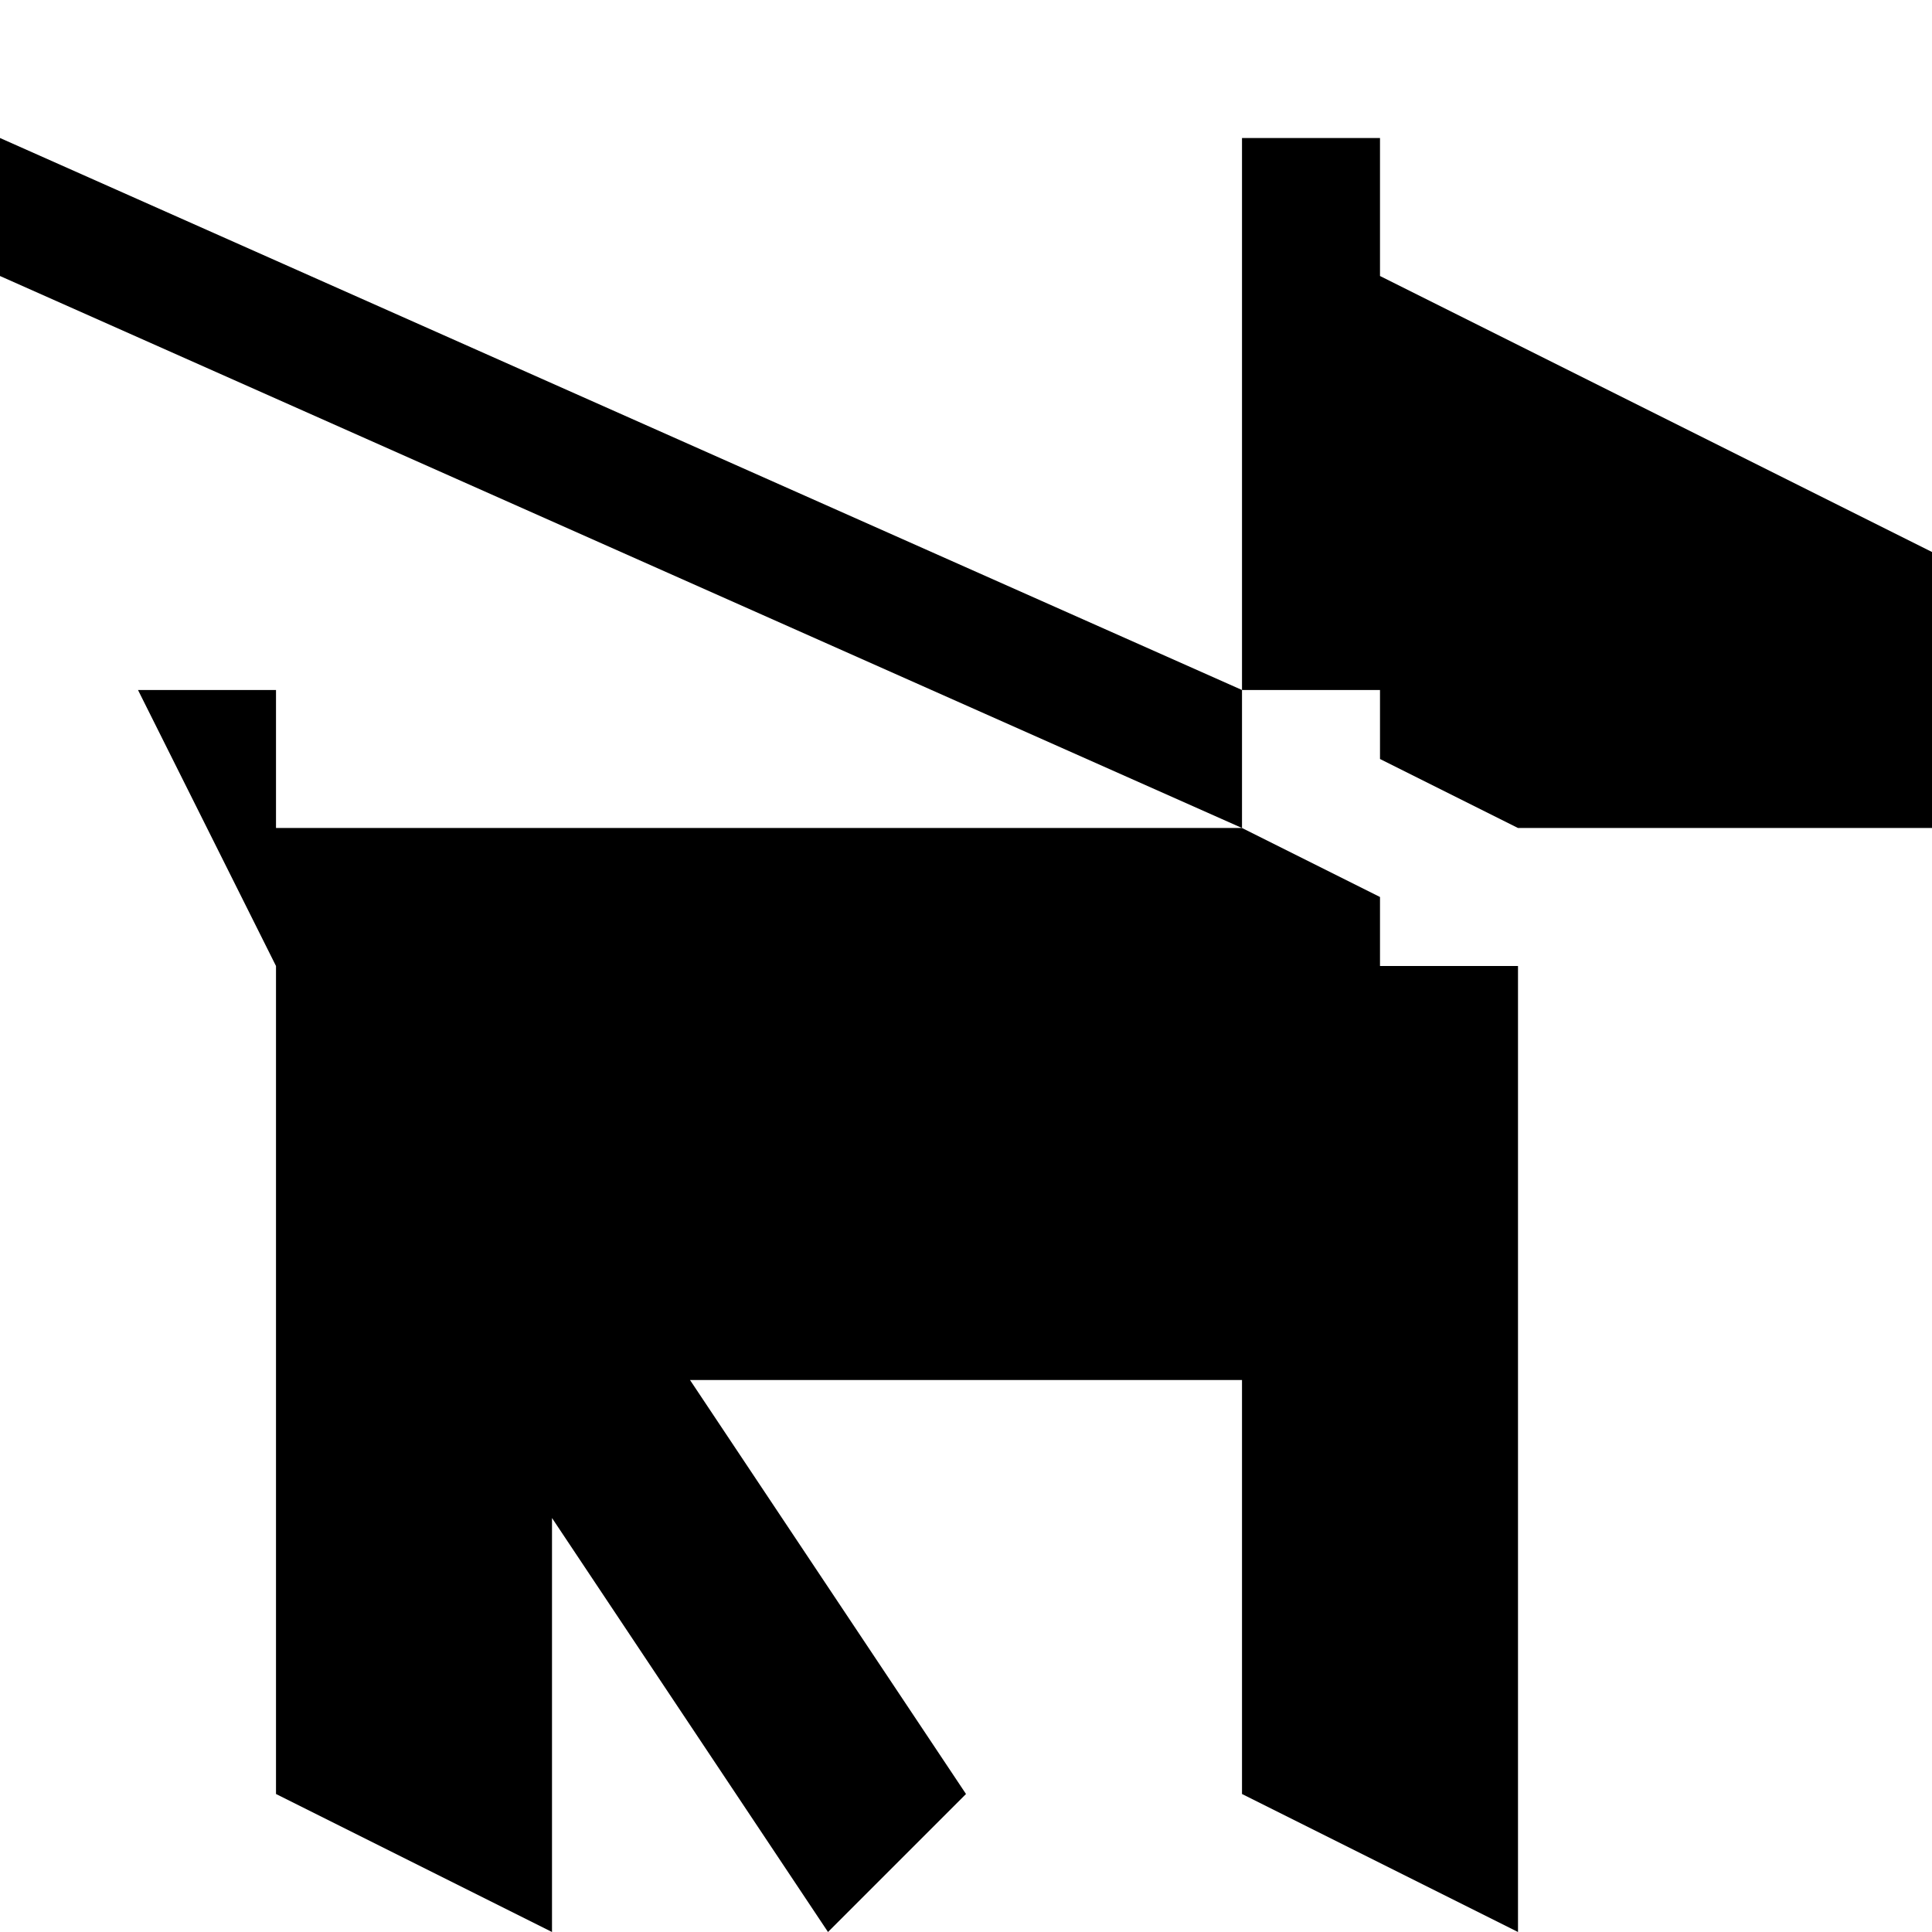
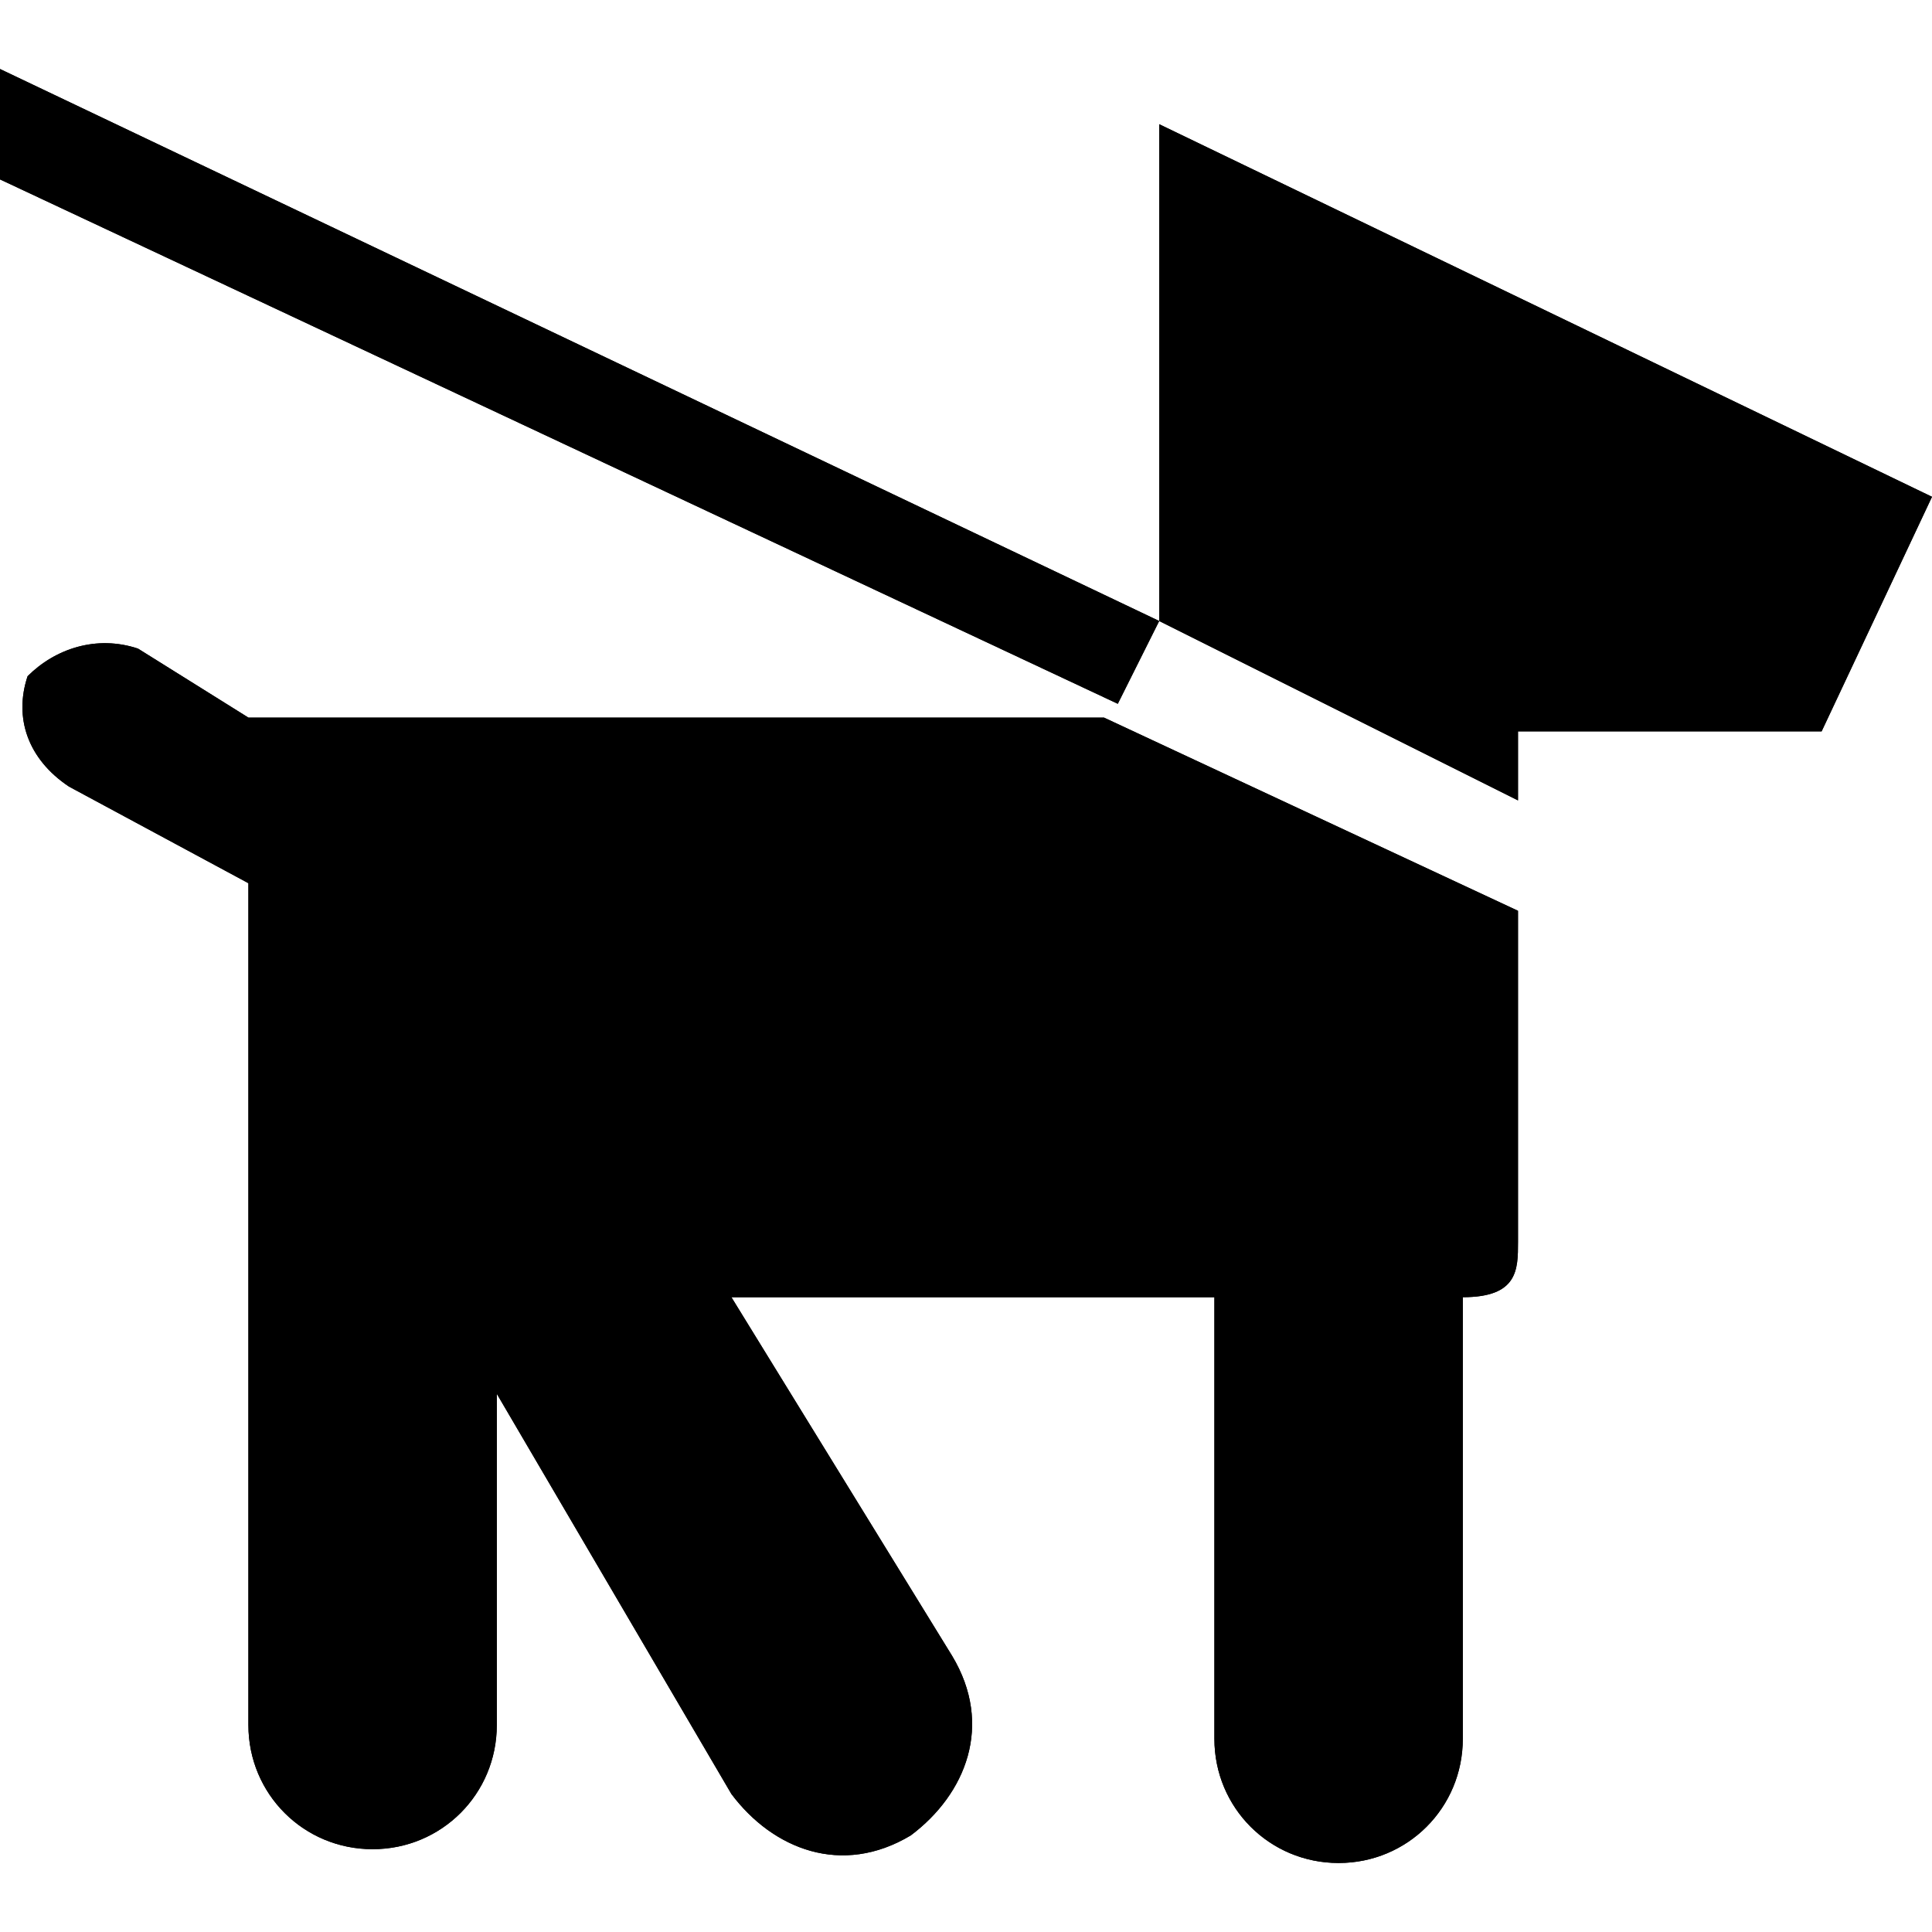
- <svg xmlns="http://www.w3.org/2000/svg" version="1.1" id="Icons" x="0px" y="0px" width="14px" height="14px" viewBox="0 0 14 14" enable-background="new 0 0 14 14" xml:space="preserve">
-   <g>
-     <polygon points="10,7 10,6.5 9,6 2,6 2,5 1,5 2,7 2,13 4,14 4,13 4,11 6,14 7,13 5,10 9,10 9,13 11,14 11,13 11,7  " />
-     <polygon points="10,2 10,1 9,1 9,5 10,5 10,5.5 11,6 14,6 14,4  " />
-     <polygon points="0,1 9,5 9,6 0,2  " />
-   </g>
+ <svg xmlns="http://www.w3.org/2000/svg" version="1.1" id="Icons" x="0px" y="0px" viewBox="0 0 14 14" enable-background="new 0 0 14 14" xml:space="preserve">
+   <polygon points="8.1,5.1 0,1.3 0,0.5 8.4,4.5 " />
+   <polygon points="8.1,5.1 0,1.3 0,0.5 8.4,4.5 " />
+   <path d="M5.3,9.4h3.5v3.2c0,0.5,0.4,0.9,0.9,0.9c0.5,0,0.9-0.4,0.9-0.9V9.4C11,9.4,11,9.2,11,9V6.6l-3-1.4H1.8L1,4.7  C0.7,4.6,0.4,4.7,0.2,4.9C0.1,5.2,0.2,5.5,0.5,5.7l1.3,0.7v6.1c0,0.5,0.4,0.9,0.9,0.9c0.5,0,0.9-0.4,0.9-0.9l0-2.4L5.3,13  c0.3,0.4,0.8,0.6,1.3,0.3C7,13,7.2,12.5,6.9,12L5.3,9.4z" />
+   <path d="M5.3,9.4h3.5v3.2c0,0.5,0.4,0.9,0.9,0.9s0.9-0.4,0.9-0.9V9.4C11,9.4,11,9.2,11,9V6.6l-3-1.4H1.8L1,4.7  C0.7,4.6,0.4,4.7,0.2,4.9C0.1,5.2,0.2,5.5,0.5,5.7l1.3,0.7v6.1c0,0.5,0.4,0.9,0.9,0.9c0.5,0,0.9-0.4,0.9-0.9l0-2.4L5.3,13  c0.3,0.4,0.8,0.6,1.3,0.3C7,13,7.2,12.5,6.9,12L5.3,9.4z" />
+   <polygon points="8.4,4.5 11,5.8 11,5.3 13.2,5.3 14,3.6 8.4,0.9 " />
+   <polygon points="8.4,4.5 11,5.8 11,5.3 13.2,5.3 14,3.6 8.4,0.9 " />
</svg>
